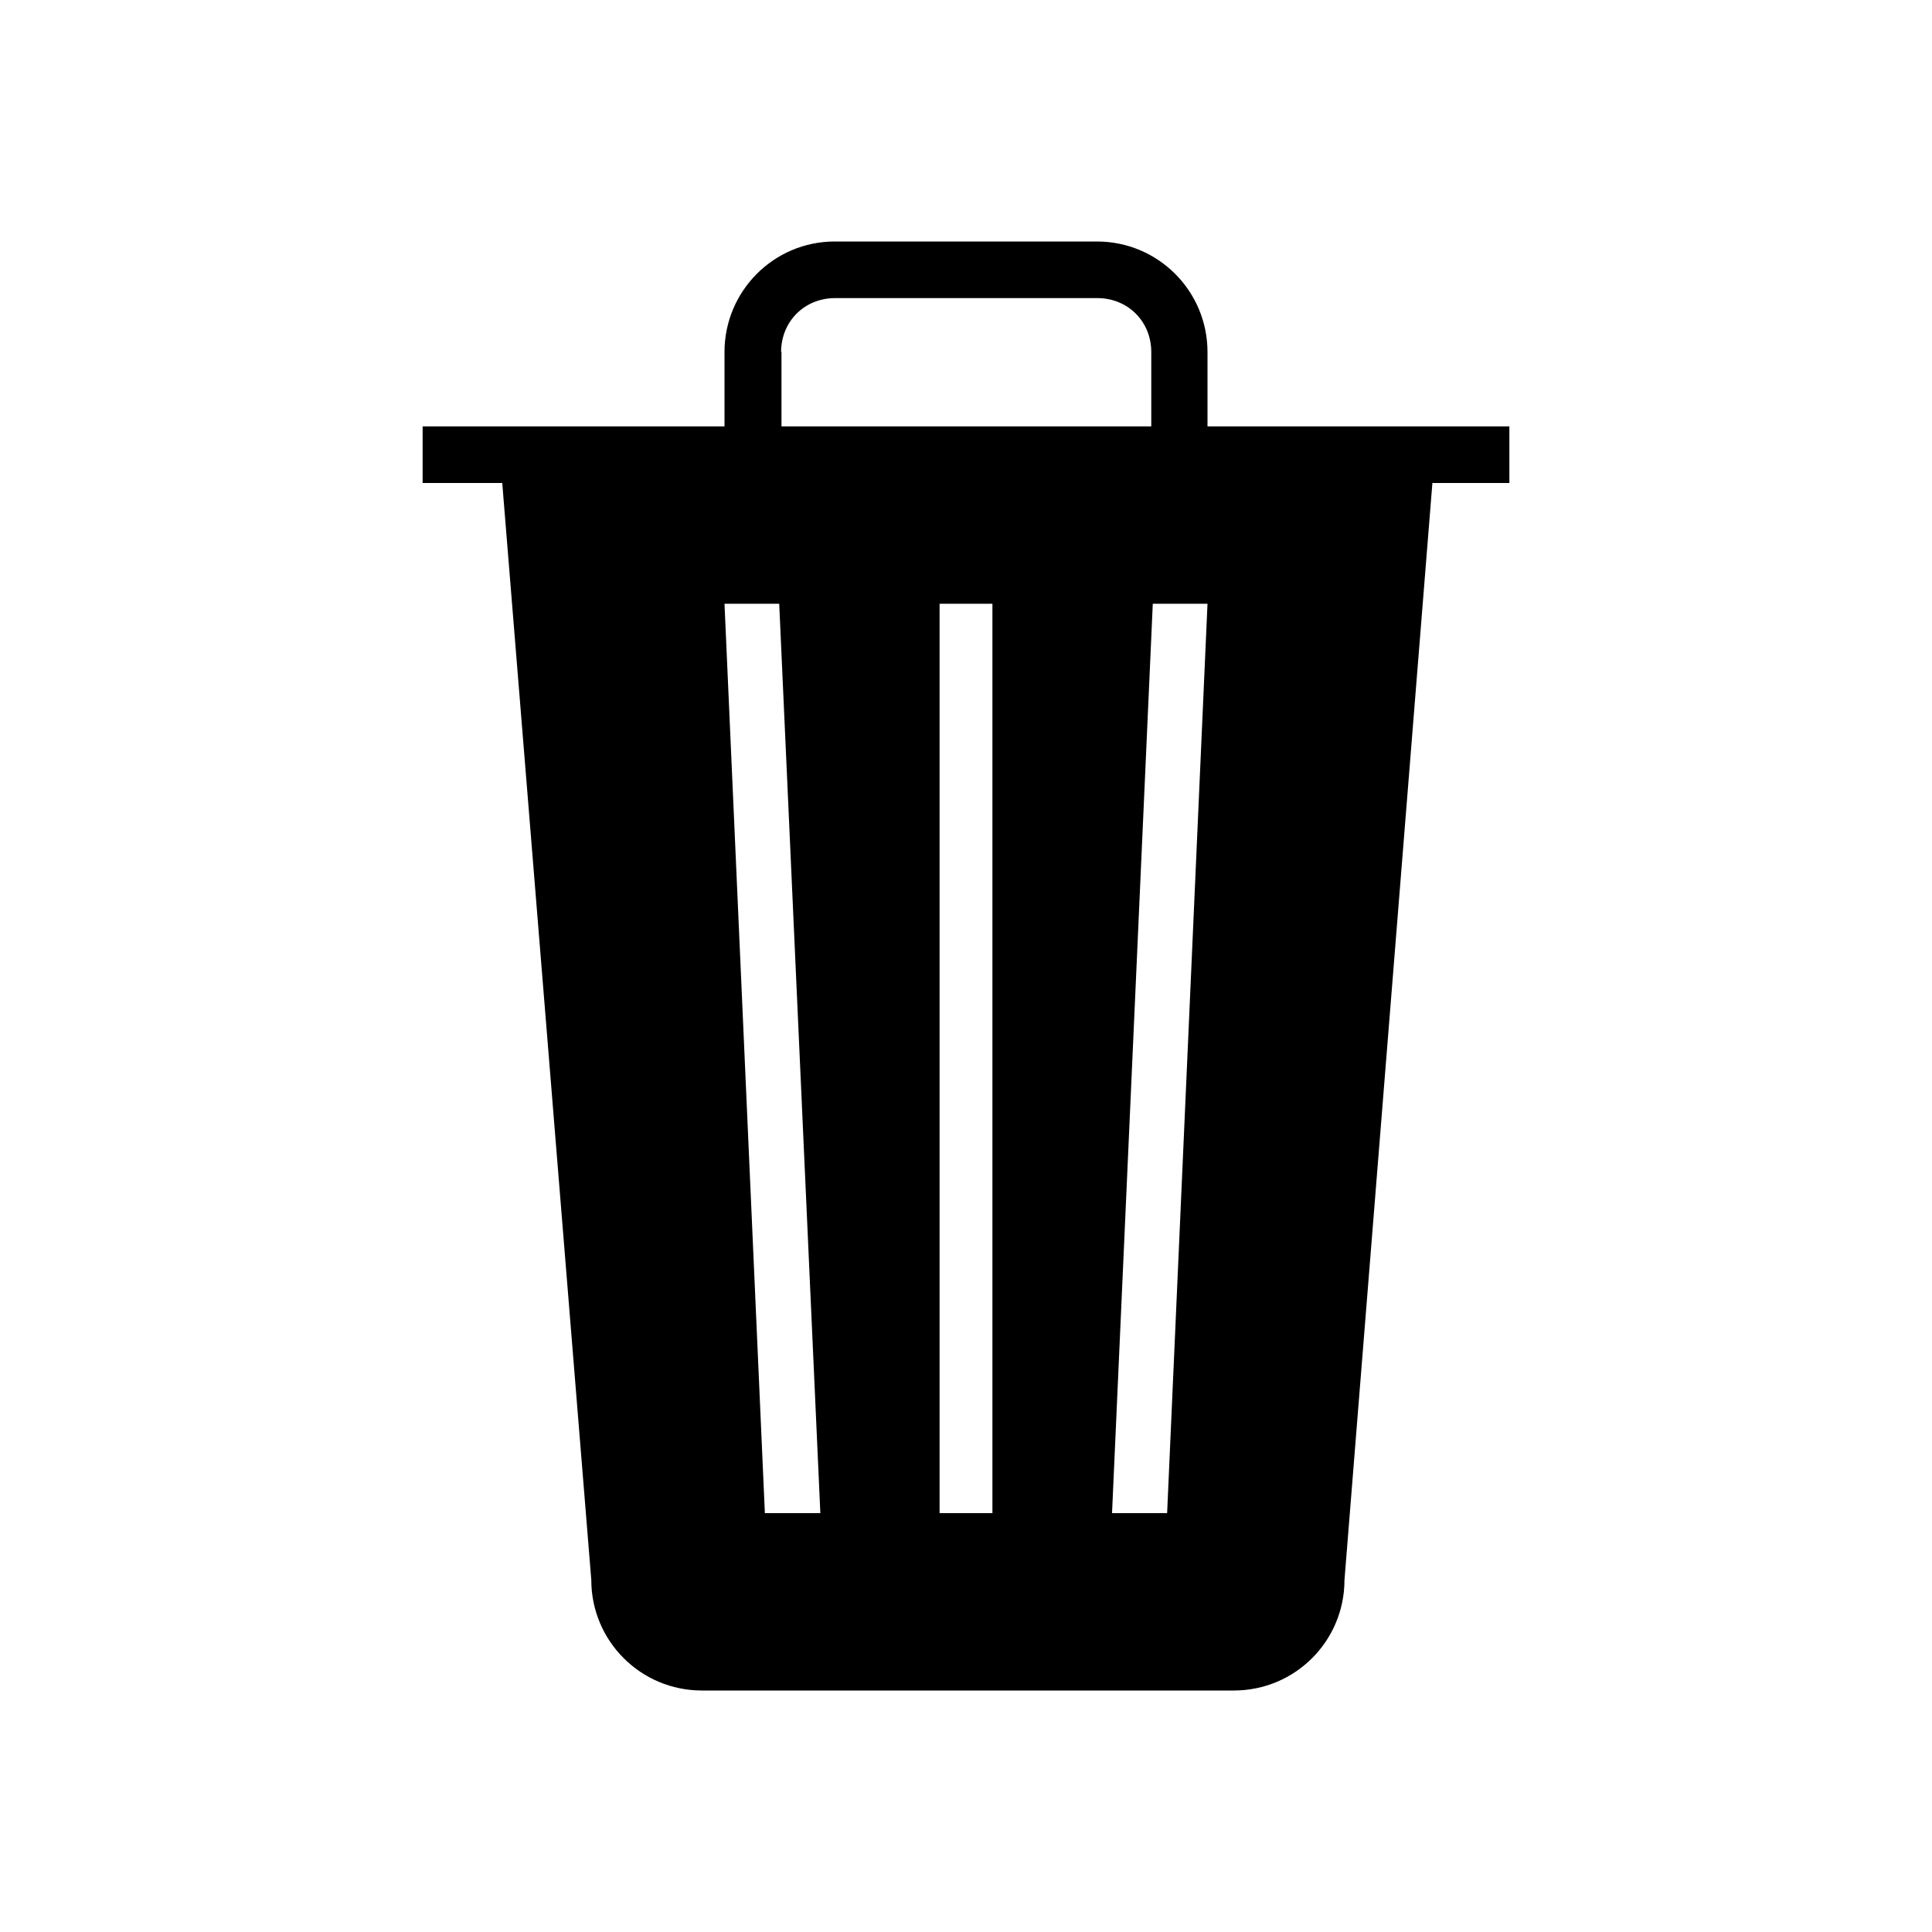
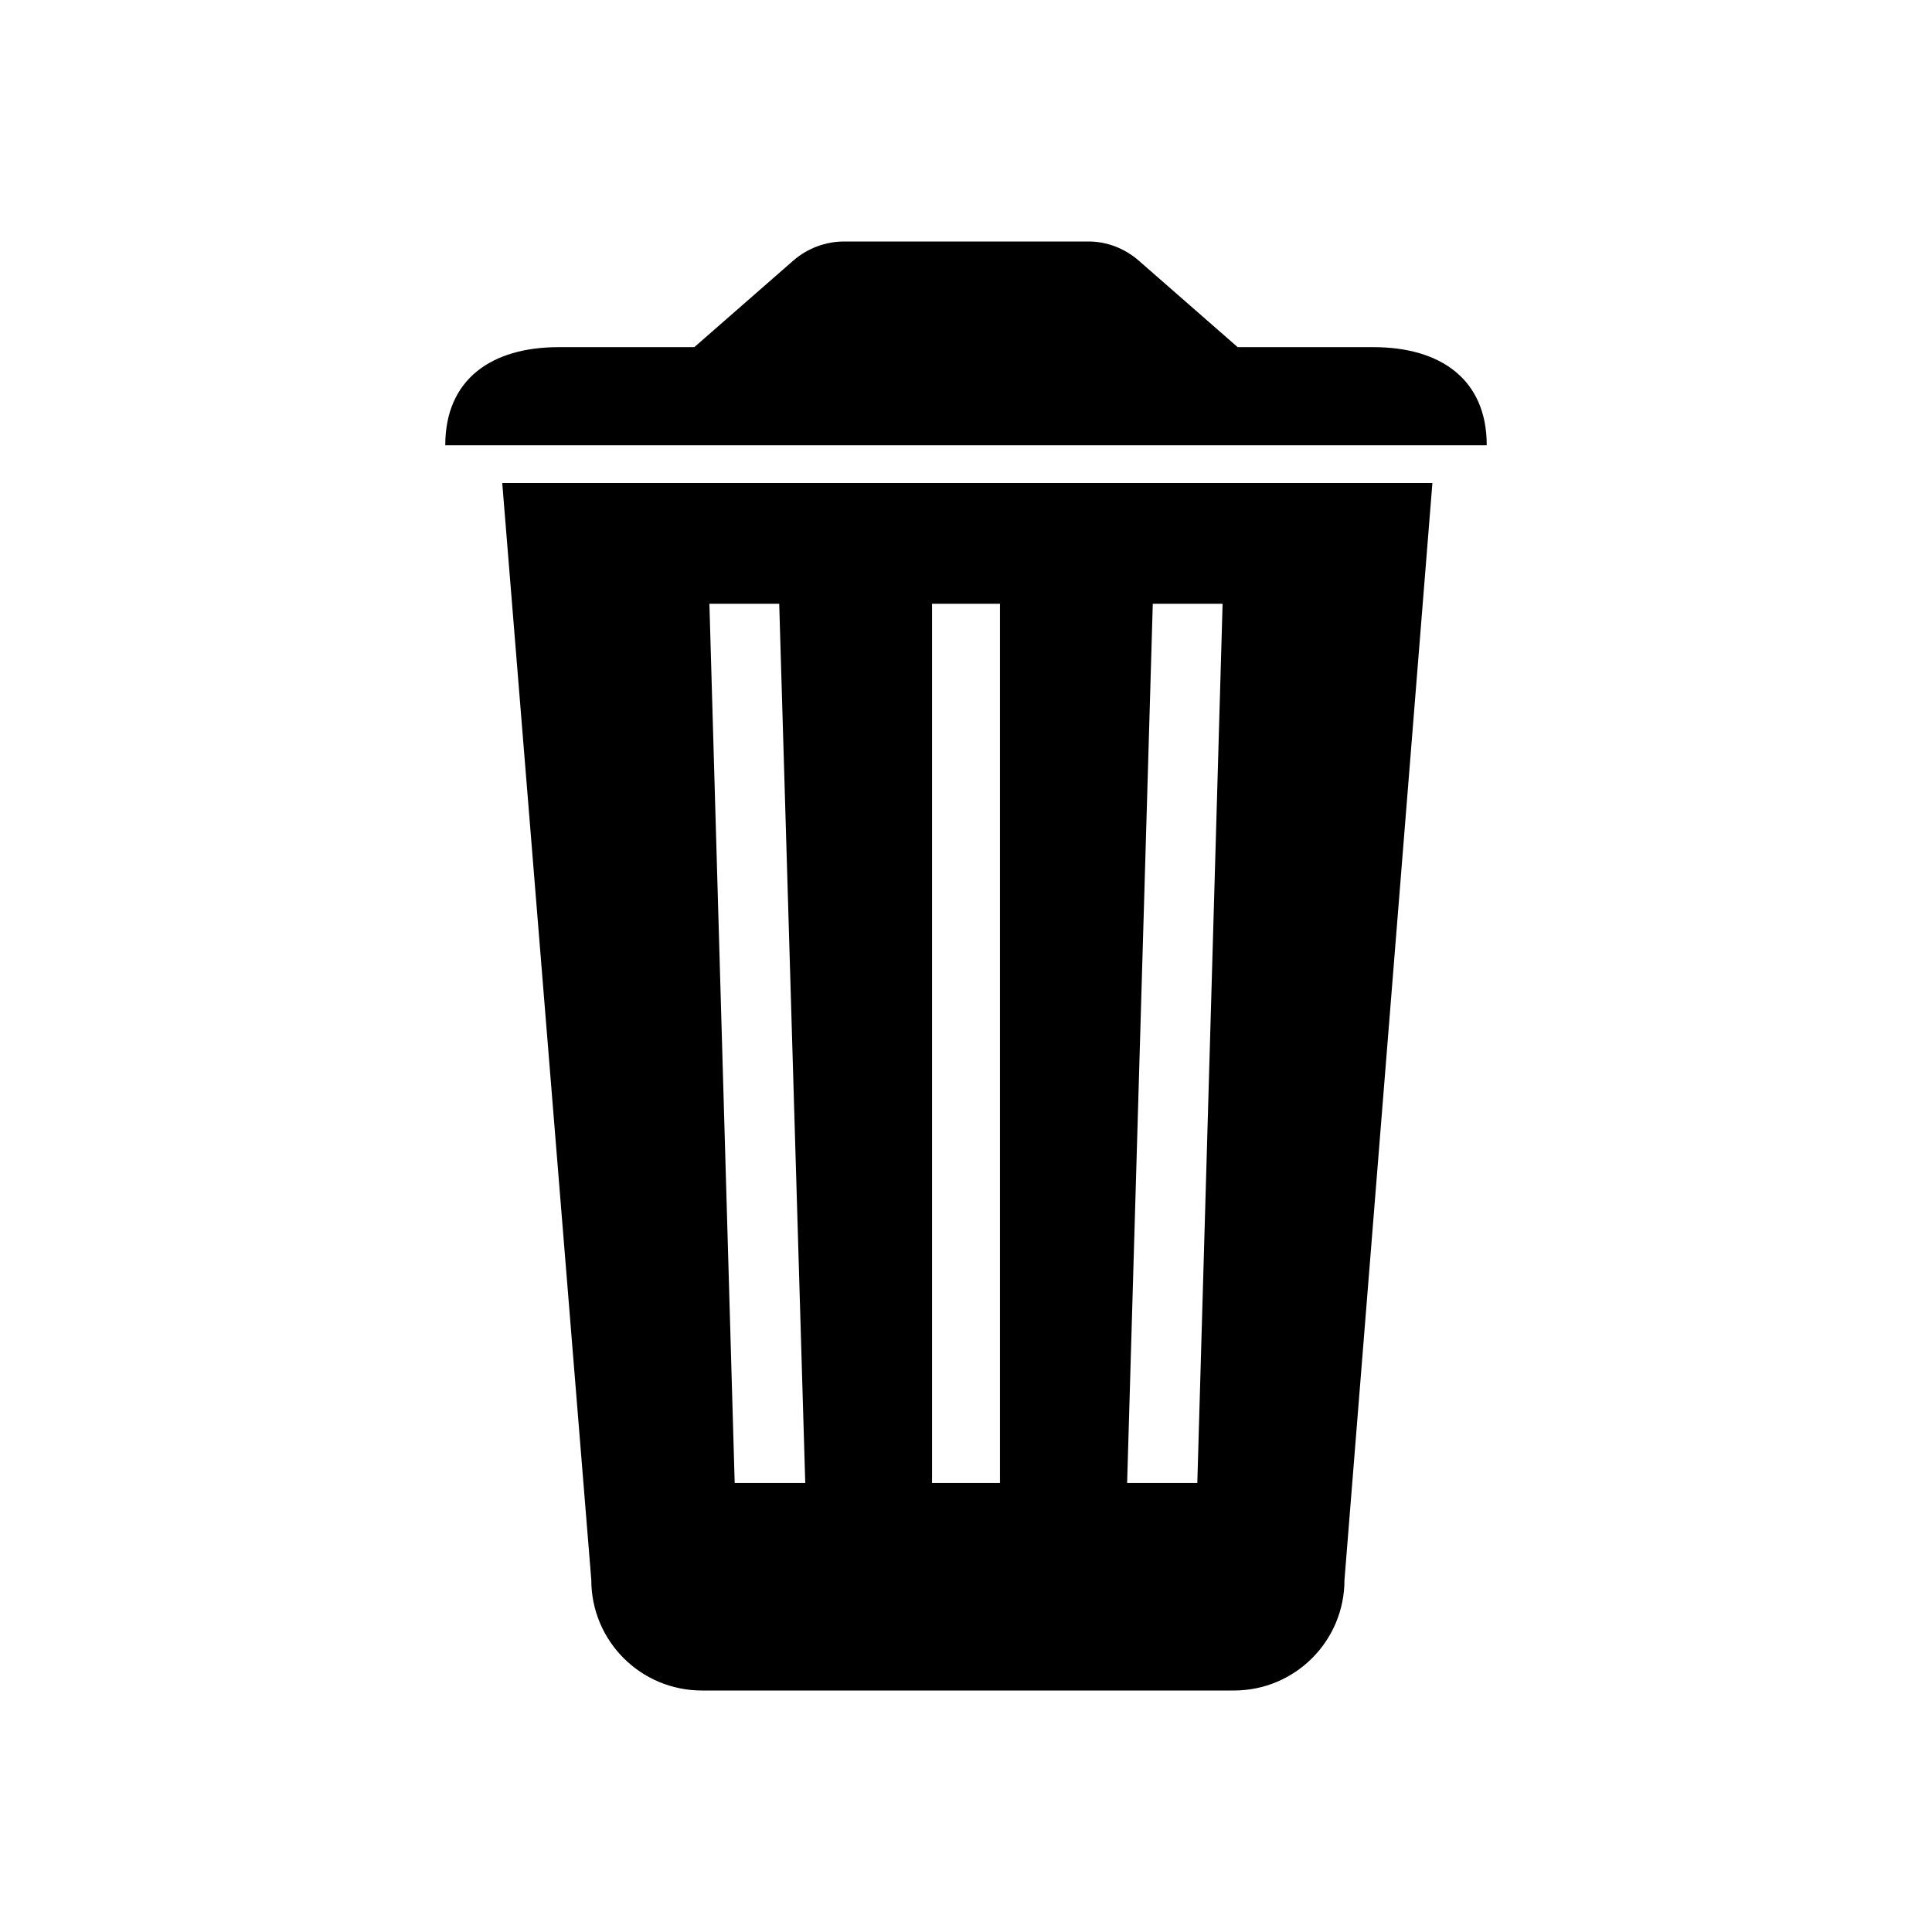
- <svg xmlns="http://www.w3.org/2000/svg" version="1.1" id="Layer_1" x="0px" y="0px" width="512px" height="512px" viewBox="0 0 512 512" style="enable-background:new 0 0 512 512;" xml:space="preserve">
+ <svg xmlns="http://www.w3.org/2000/svg" version="1.1" id="Layer_1" x="0px" y="0px" viewBox="0 0 512 512" style="enable-background:new 0 0 512 512;" xml:space="preserve">
  <g>
-     <path d="M320,113V93.3c0-16.2-13.1-29.3-29.3-29.3h-69.5C205.1,64,192,77.1,192,93.3V113h-80v15h21.1l23.6,290.7   c0,16.2,13.1,29.3,29.3,29.3h141c16.2,0,29.3-13.1,29.3-29.3L379.6,128H400v-15H320z M207,93.3c0-8.1,6.2-14.3,14.3-14.3h69.5   c8.1,0,14.3,6.2,14.3,14.3V113h-98V93.3H207z M202.7,401L192,160h14.5l10.9,241H202.7z M263,401h-14V160h14V401z M309.3,401h-14.6   l10.8-241H320L309.3,401z" />
+     <g>
+       <path d="M133.1,128l23.6,290.7c0,16.2,13.1,29.3,29.3,29.3h141c16.2,0,29.3-13.1,29.3-29.3L379.6,128 M194.7,393L188,160h18.5    l6.9,233H194.7z M265,393h-18V160h18V393z M317.3,393h-18.6l6.8-233H324L317.3,393z" />
+     </g>
+     <path d="M364,92h-36l-26.3-23c-3.7-3.2-8.4-5-13.2-5h-64.8c-4.9,0-9.7,1.8-13.4,5L184,92h-36c-17.6,0-30,8.4-30,26h276   C394,100.4,381.6,92,364,92z" />
  </g>
</svg>
